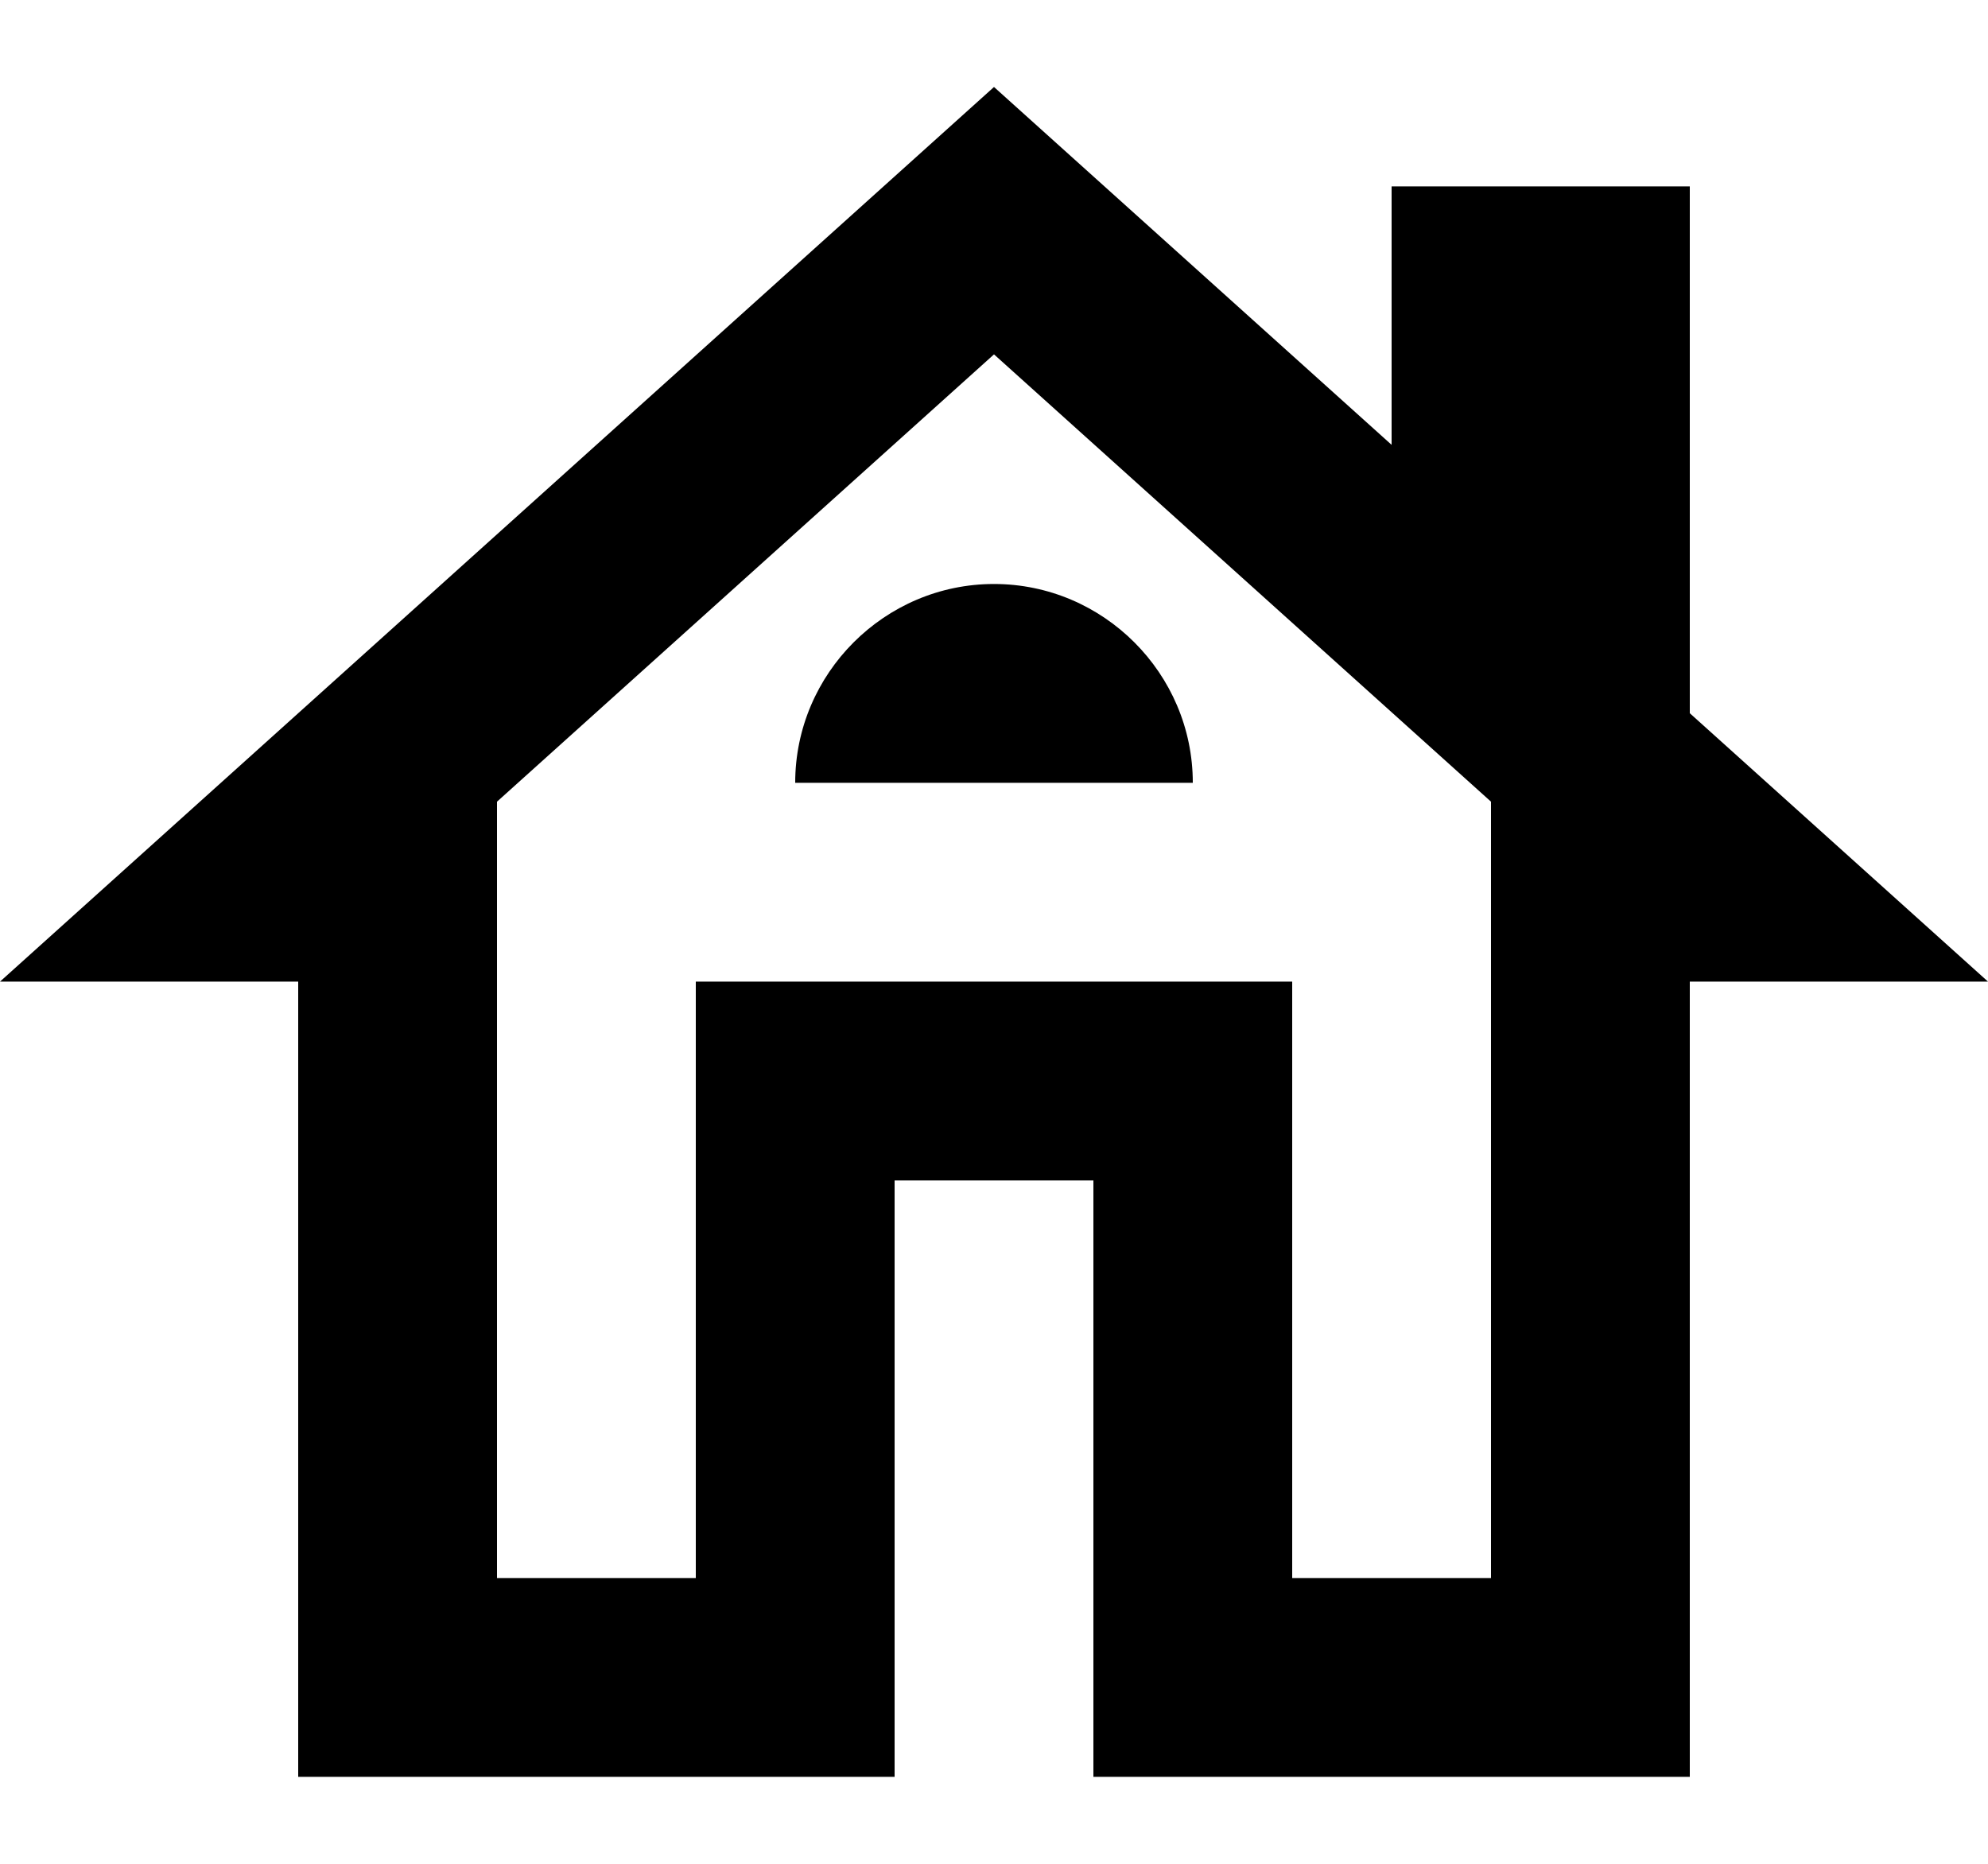
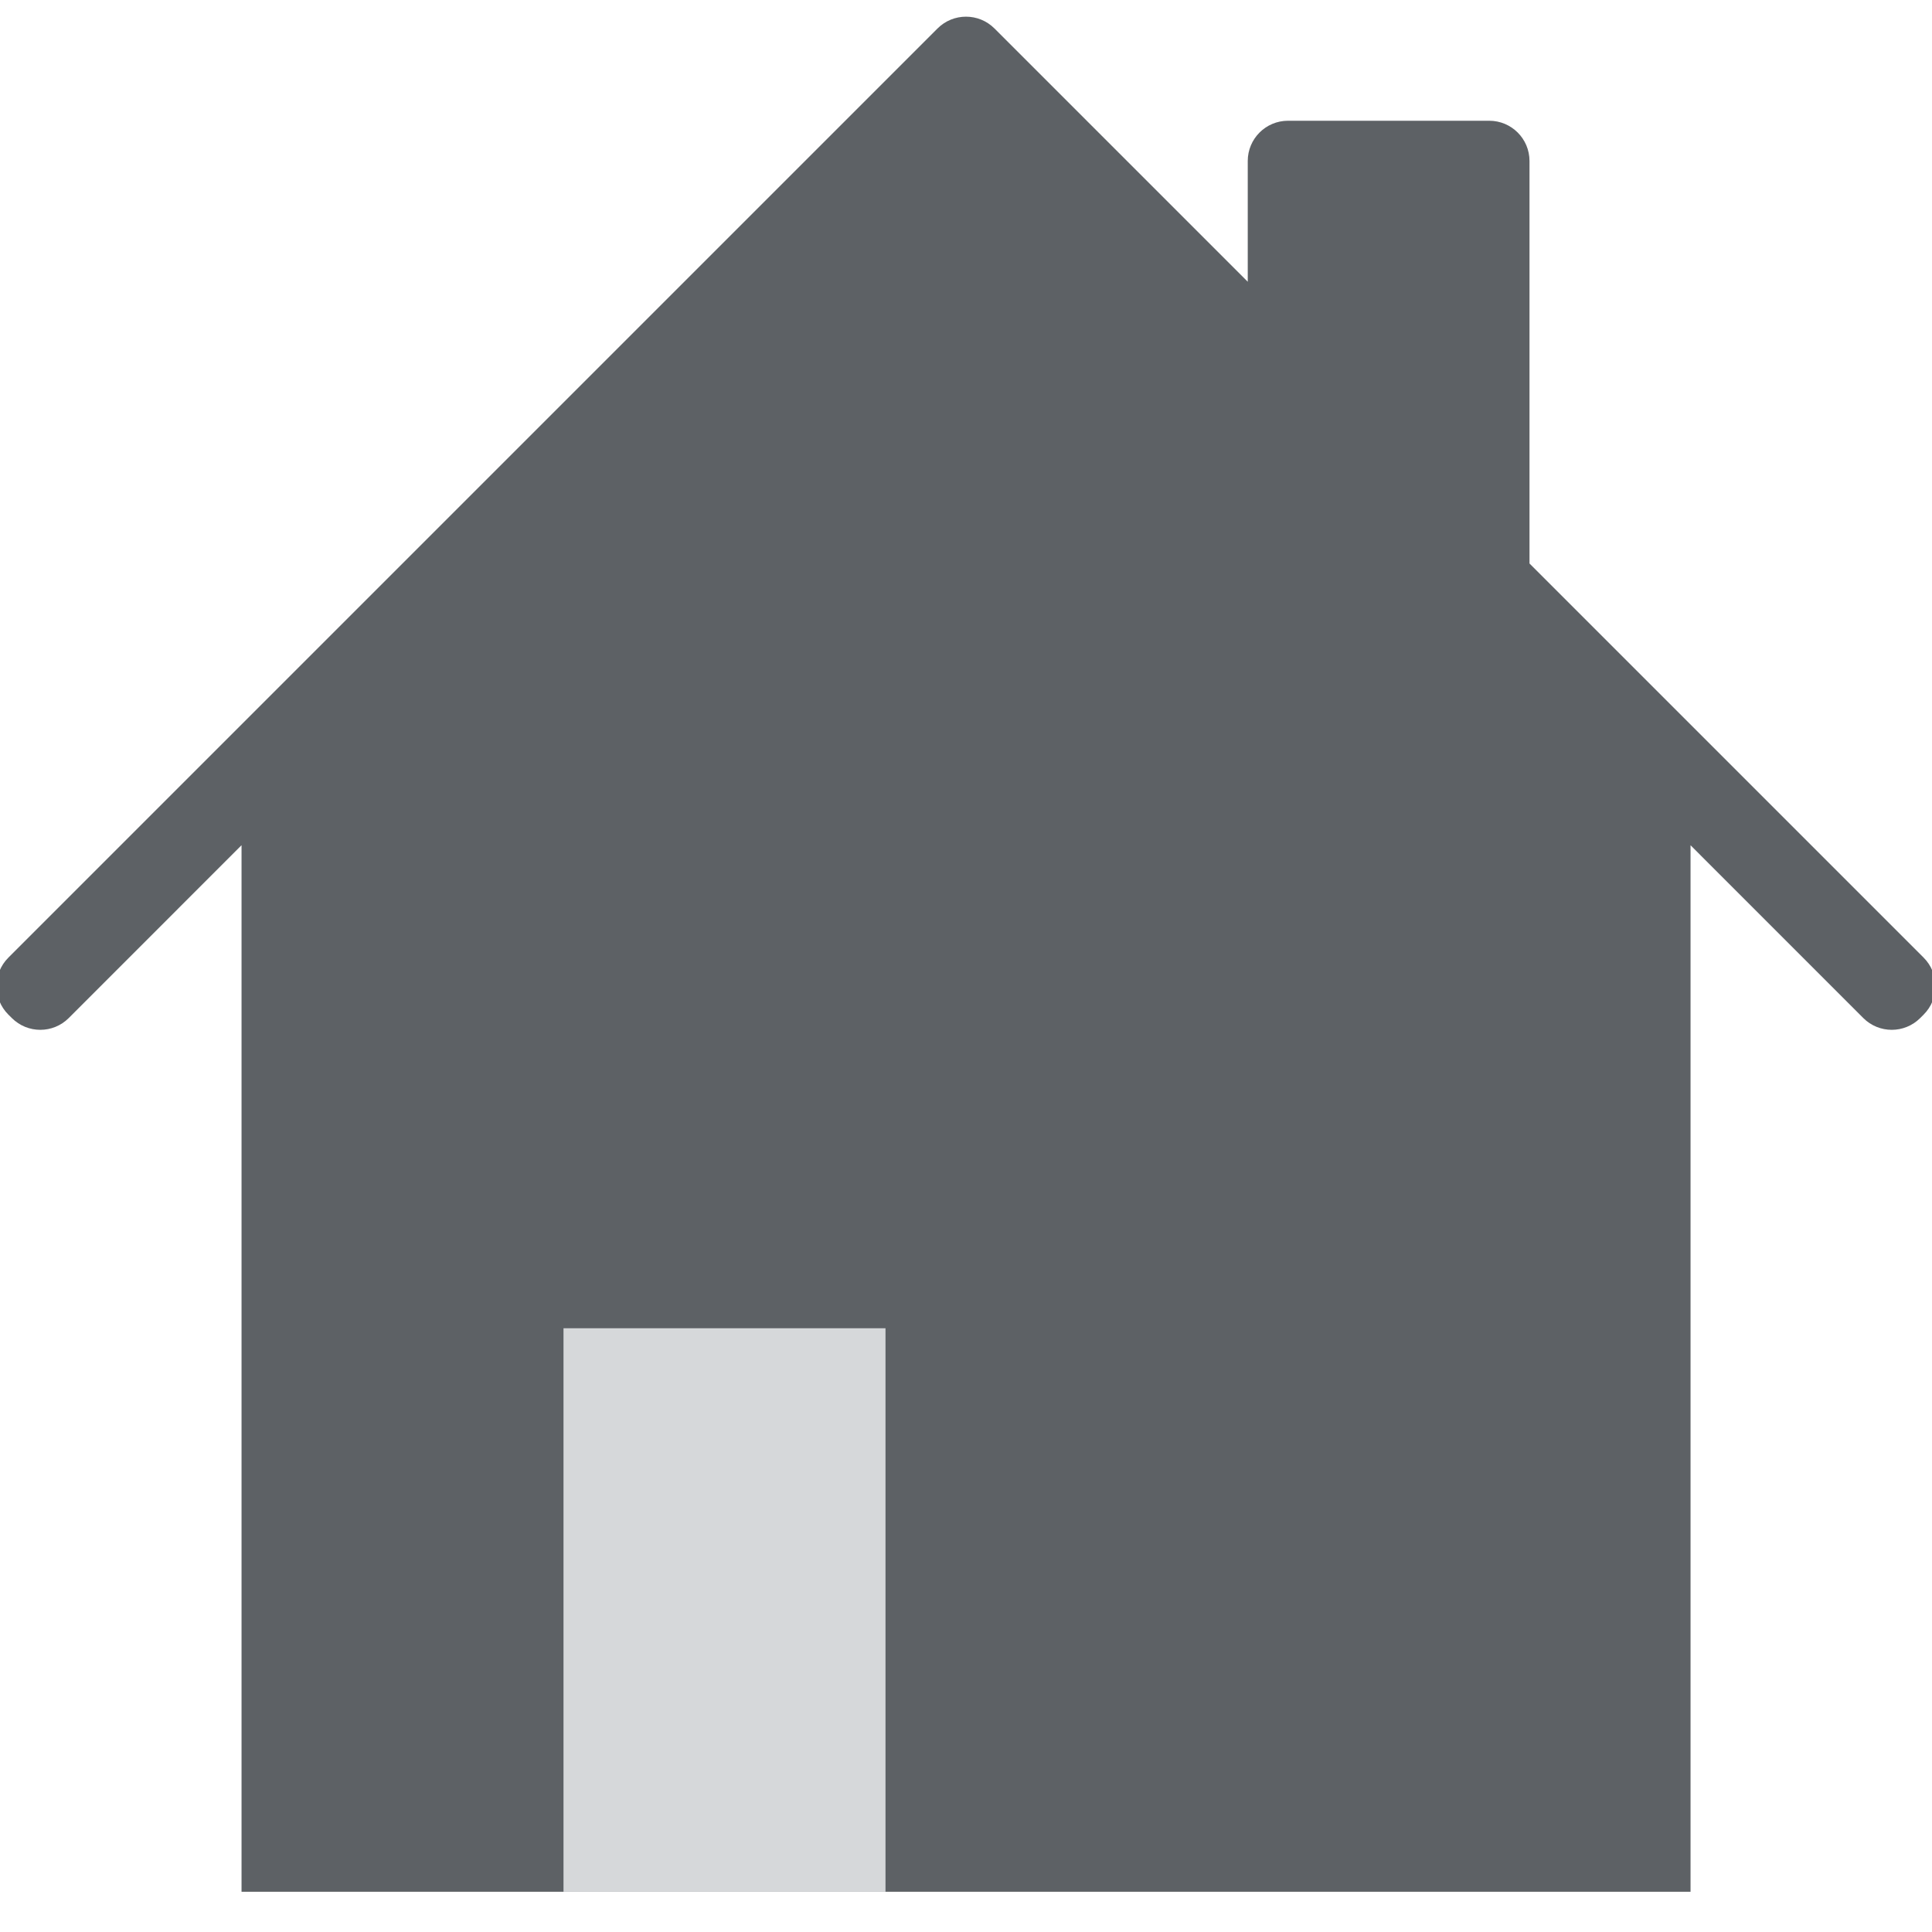
- <svg xmlns="http://www.w3.org/2000/svg" width="16" height="15" viewBox="0 0 16 15">
-   <path d="M13.6 5.74V1.5h-2.4v2.08L8 .7 0 7.9h2.4v6.4h4.8V9.5h1.6v4.8h4.8V7.9H16l-2.4-2.16ZM12 12.7h-1.6V7.9H5.6v4.8H4V6.452l4-3.6 4 3.6V12.7Z" />
-   <path d="M6.4 6.3h3.2c0-.88-.72-1.6-1.6-1.6-.88 0-1.6.72-1.6 1.6Z" />
+ <svg xmlns="http://www.w3.org/2000/svg" width="48" height="48" viewBox="0 0 48 48">
+   <g fill="none" fill-rule="evenodd">
+     <path fill="#5d6165" d="M6.001 21v26h36V21l4.292 4.293a1 1 0 0 0 1.414 0l.086-.086a1 1 0 0 0 0-1.414L38 14V4a1 1 0 0 0-1-1H32a1 1 0 0 0-1 1v3L24.707.707a1 1 0 0 0-1.414 0L.207 23.793a1 1 0 0 0 0 1.414l.087.086a1 1 0 0 0 1.414 0L6 21Z" />
+     <path fill="#d6d8da" d="M14 33h8v14h-8z" />
+   </g>
</svg>
